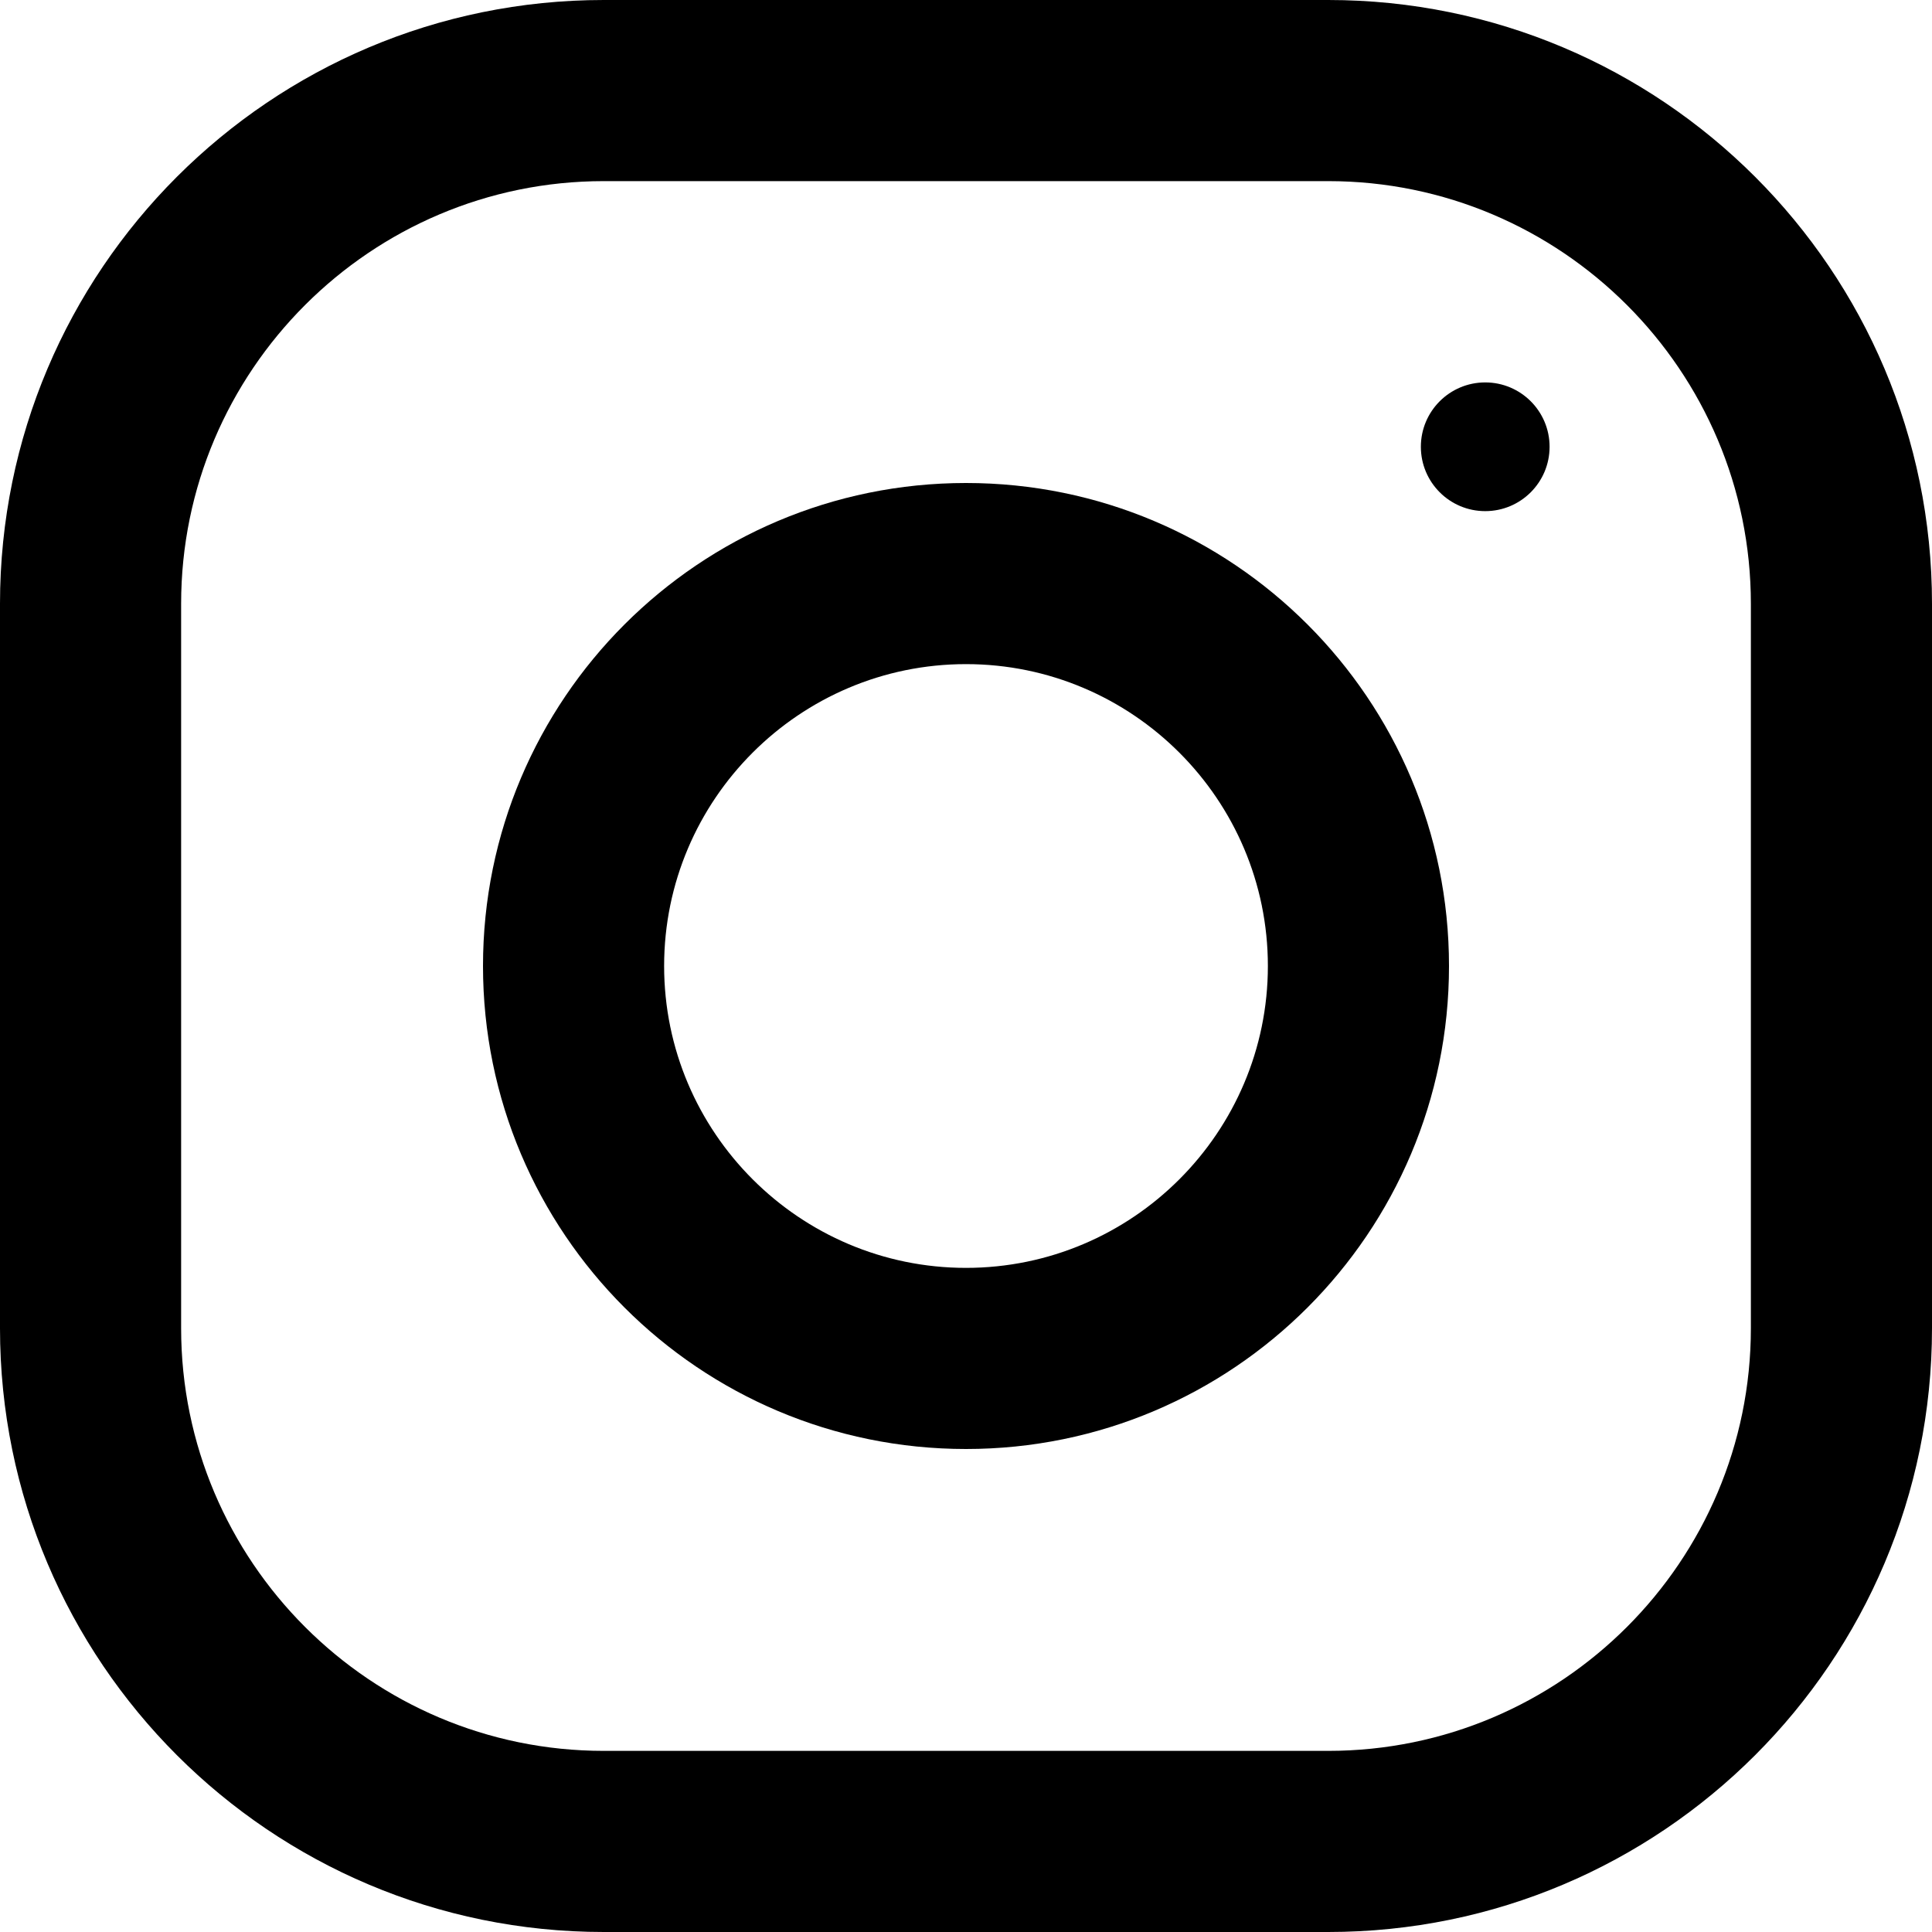
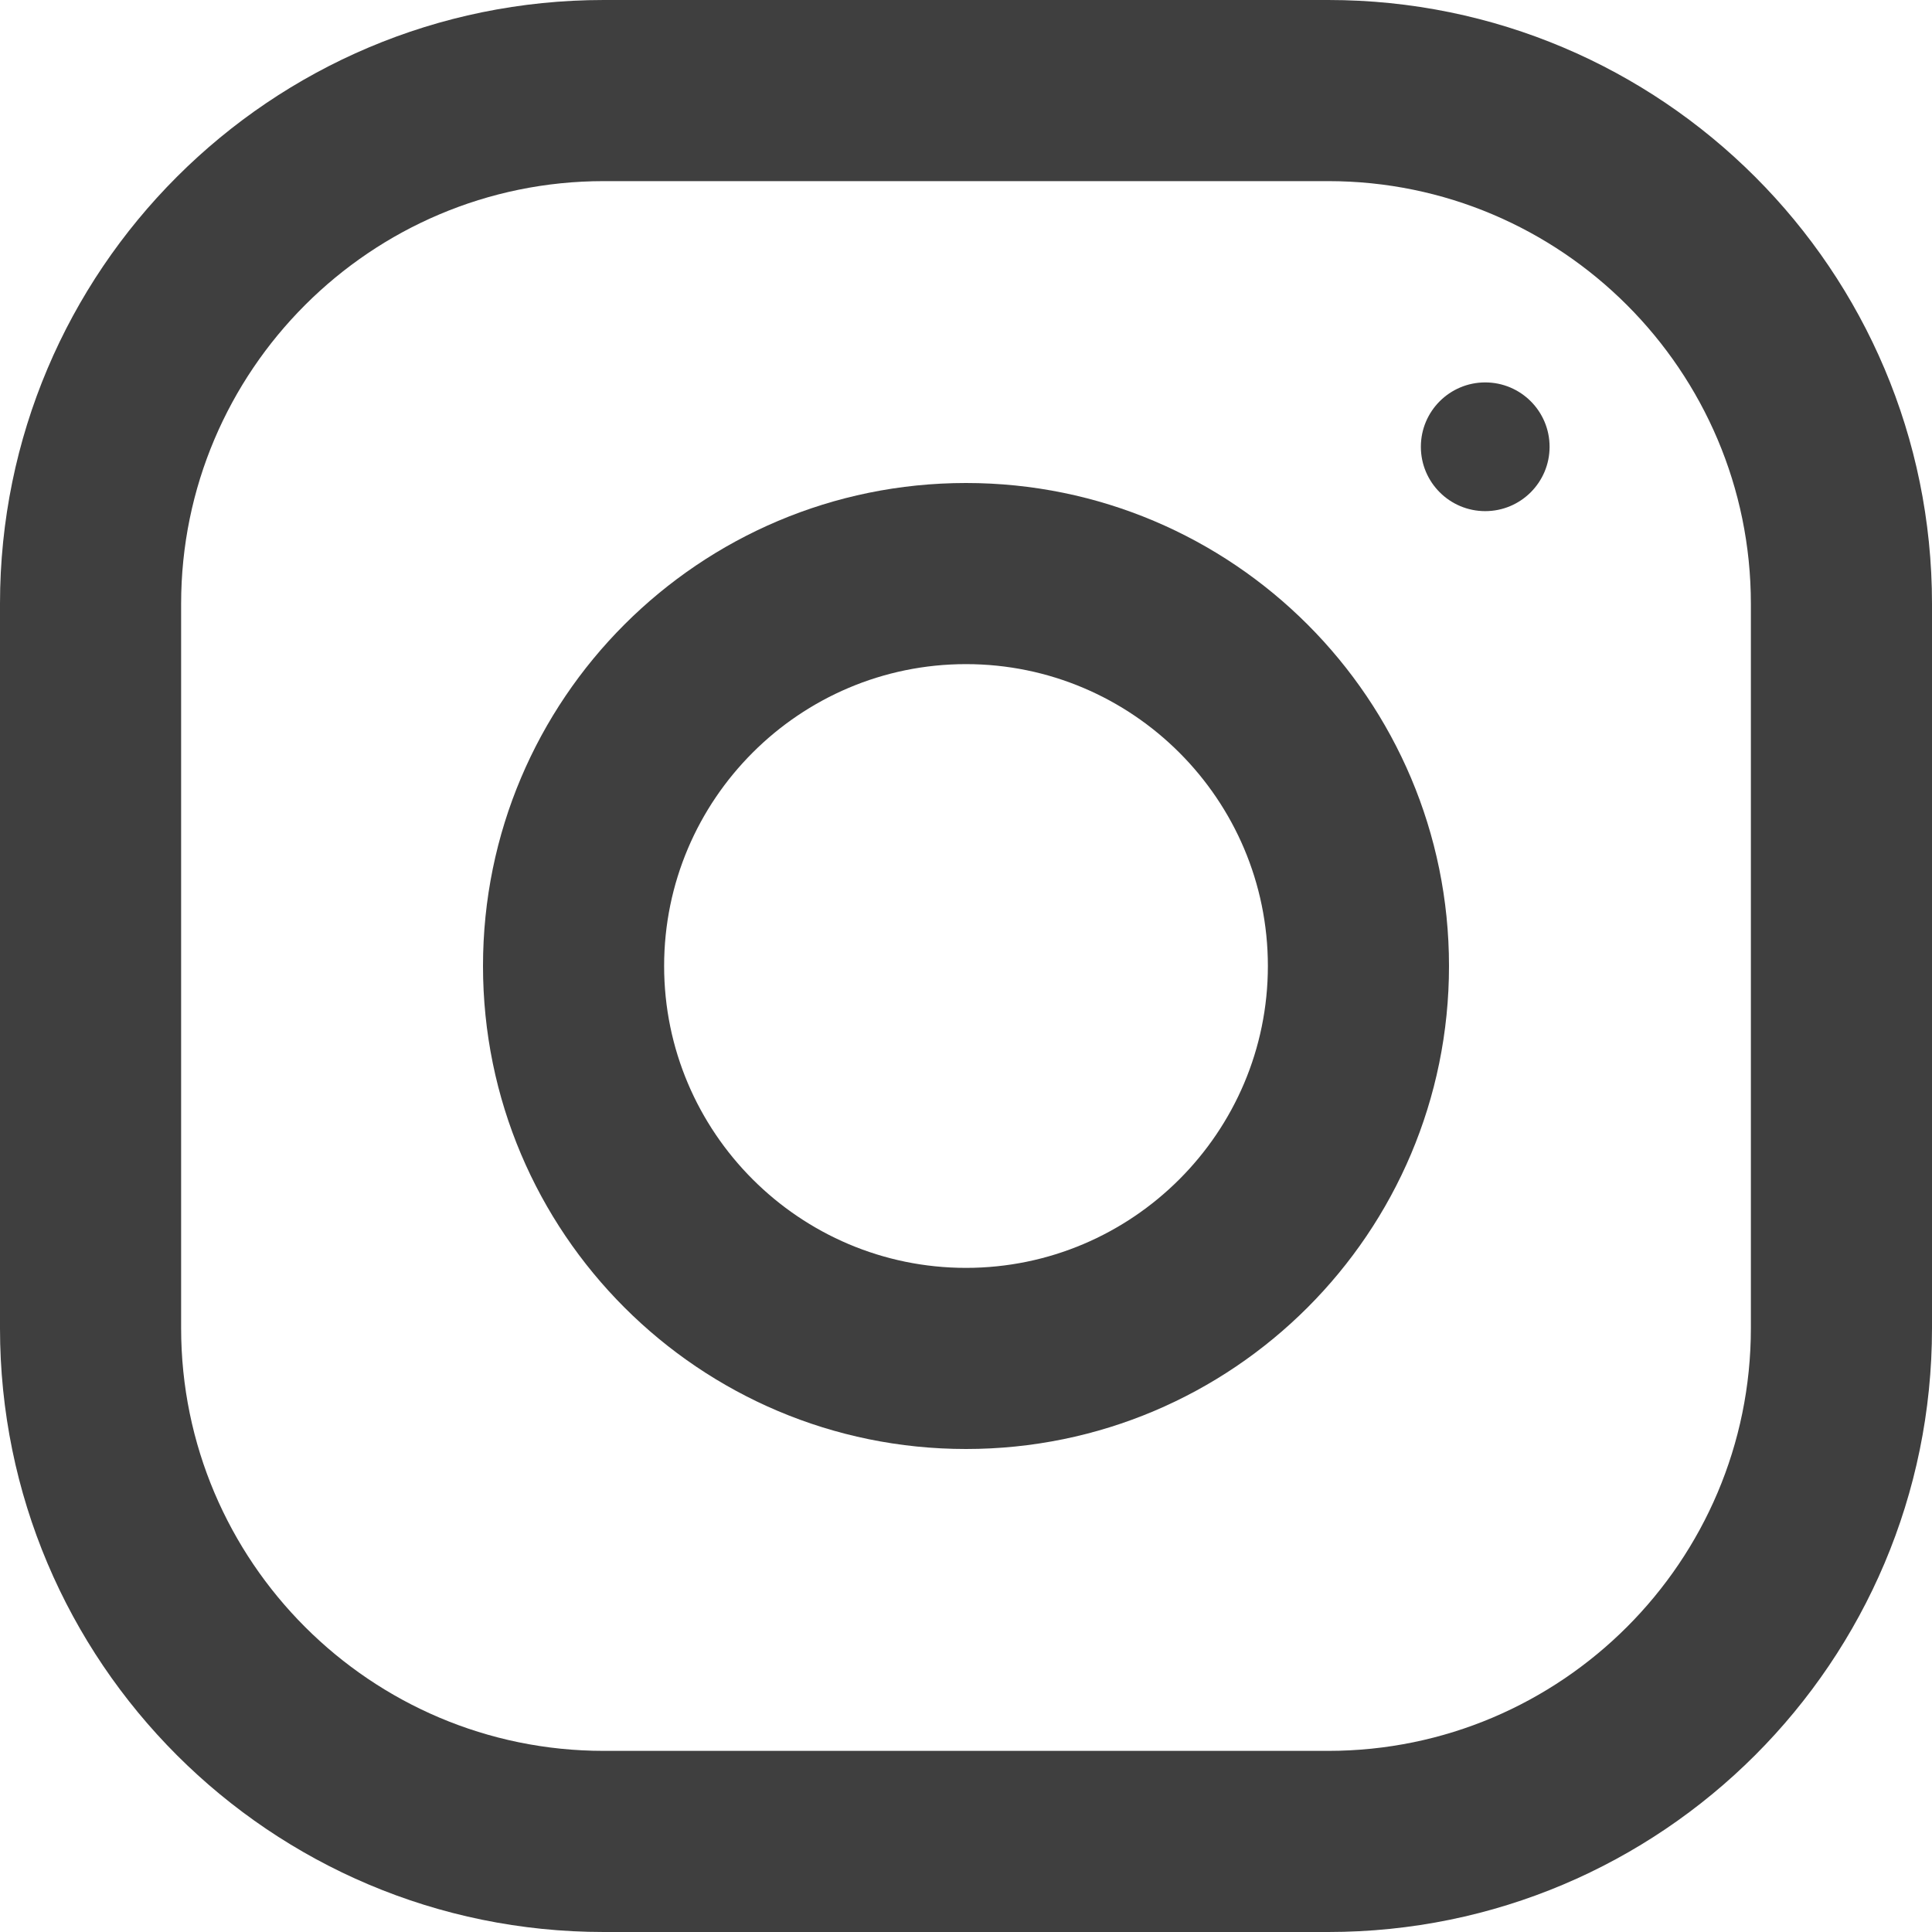
- <svg xmlns="http://www.w3.org/2000/svg" version="1.1" id="Capa_1" x="0px" y="0px" viewBox="0 0 512 512" style="enable-background:new 0 0 512 512;" xml:space="preserve">
+ <svg xmlns="http://www.w3.org/2000/svg" version="1.1" id="Capa_1" x="0px" y="0px" viewBox="0 0 512 512" style="enable-background:new 0 0 512 512; fill:#3f3f3f;" xml:space="preserve">
  <g>
    <g>
      <path d="M352,0H160C71.648,0,0,71.648,0,160v192c0,88.352,71.648,160,160,160h192c88.352,0,160-71.648,160-160V160    C512,71.648,440.352,0,352,0z M464,352c0,61.76-50.24,112-112,112H160c-61.76,0-112-50.24-112-112V160C48,98.24,98.24,48,160,48    h192c61.76,0,112,50.24,112,112V352z" />
    </g>
  </g>
  <g>
    <g>
      <path d="M256,128c-70.688,0-128,57.312-128,128s57.312,128,128,128s128-57.312,128-128S326.688,128,256,128z M256,336    c-44.096,0-80-35.904-80-80c0-44.128,35.904-80,80-80s80,35.872,80,80C336,300.096,300.096,336,256,336z" />
    </g>
  </g>
  <g>
    <g>
      <circle cx="393.6" cy="118.4" r="17.056" />
    </g>
  </g>
  <g>
</g>
  <g>
</g>
  <g>
</g>
  <g>
</g>
  <g>
</g>
  <g>
</g>
  <g>
</g>
  <g>
</g>
  <g>
</g>
  <g>
</g>
  <g>
</g>
  <g>
</g>
  <g>
</g>
  <g>
</g>
  <g>
</g>
</svg>
